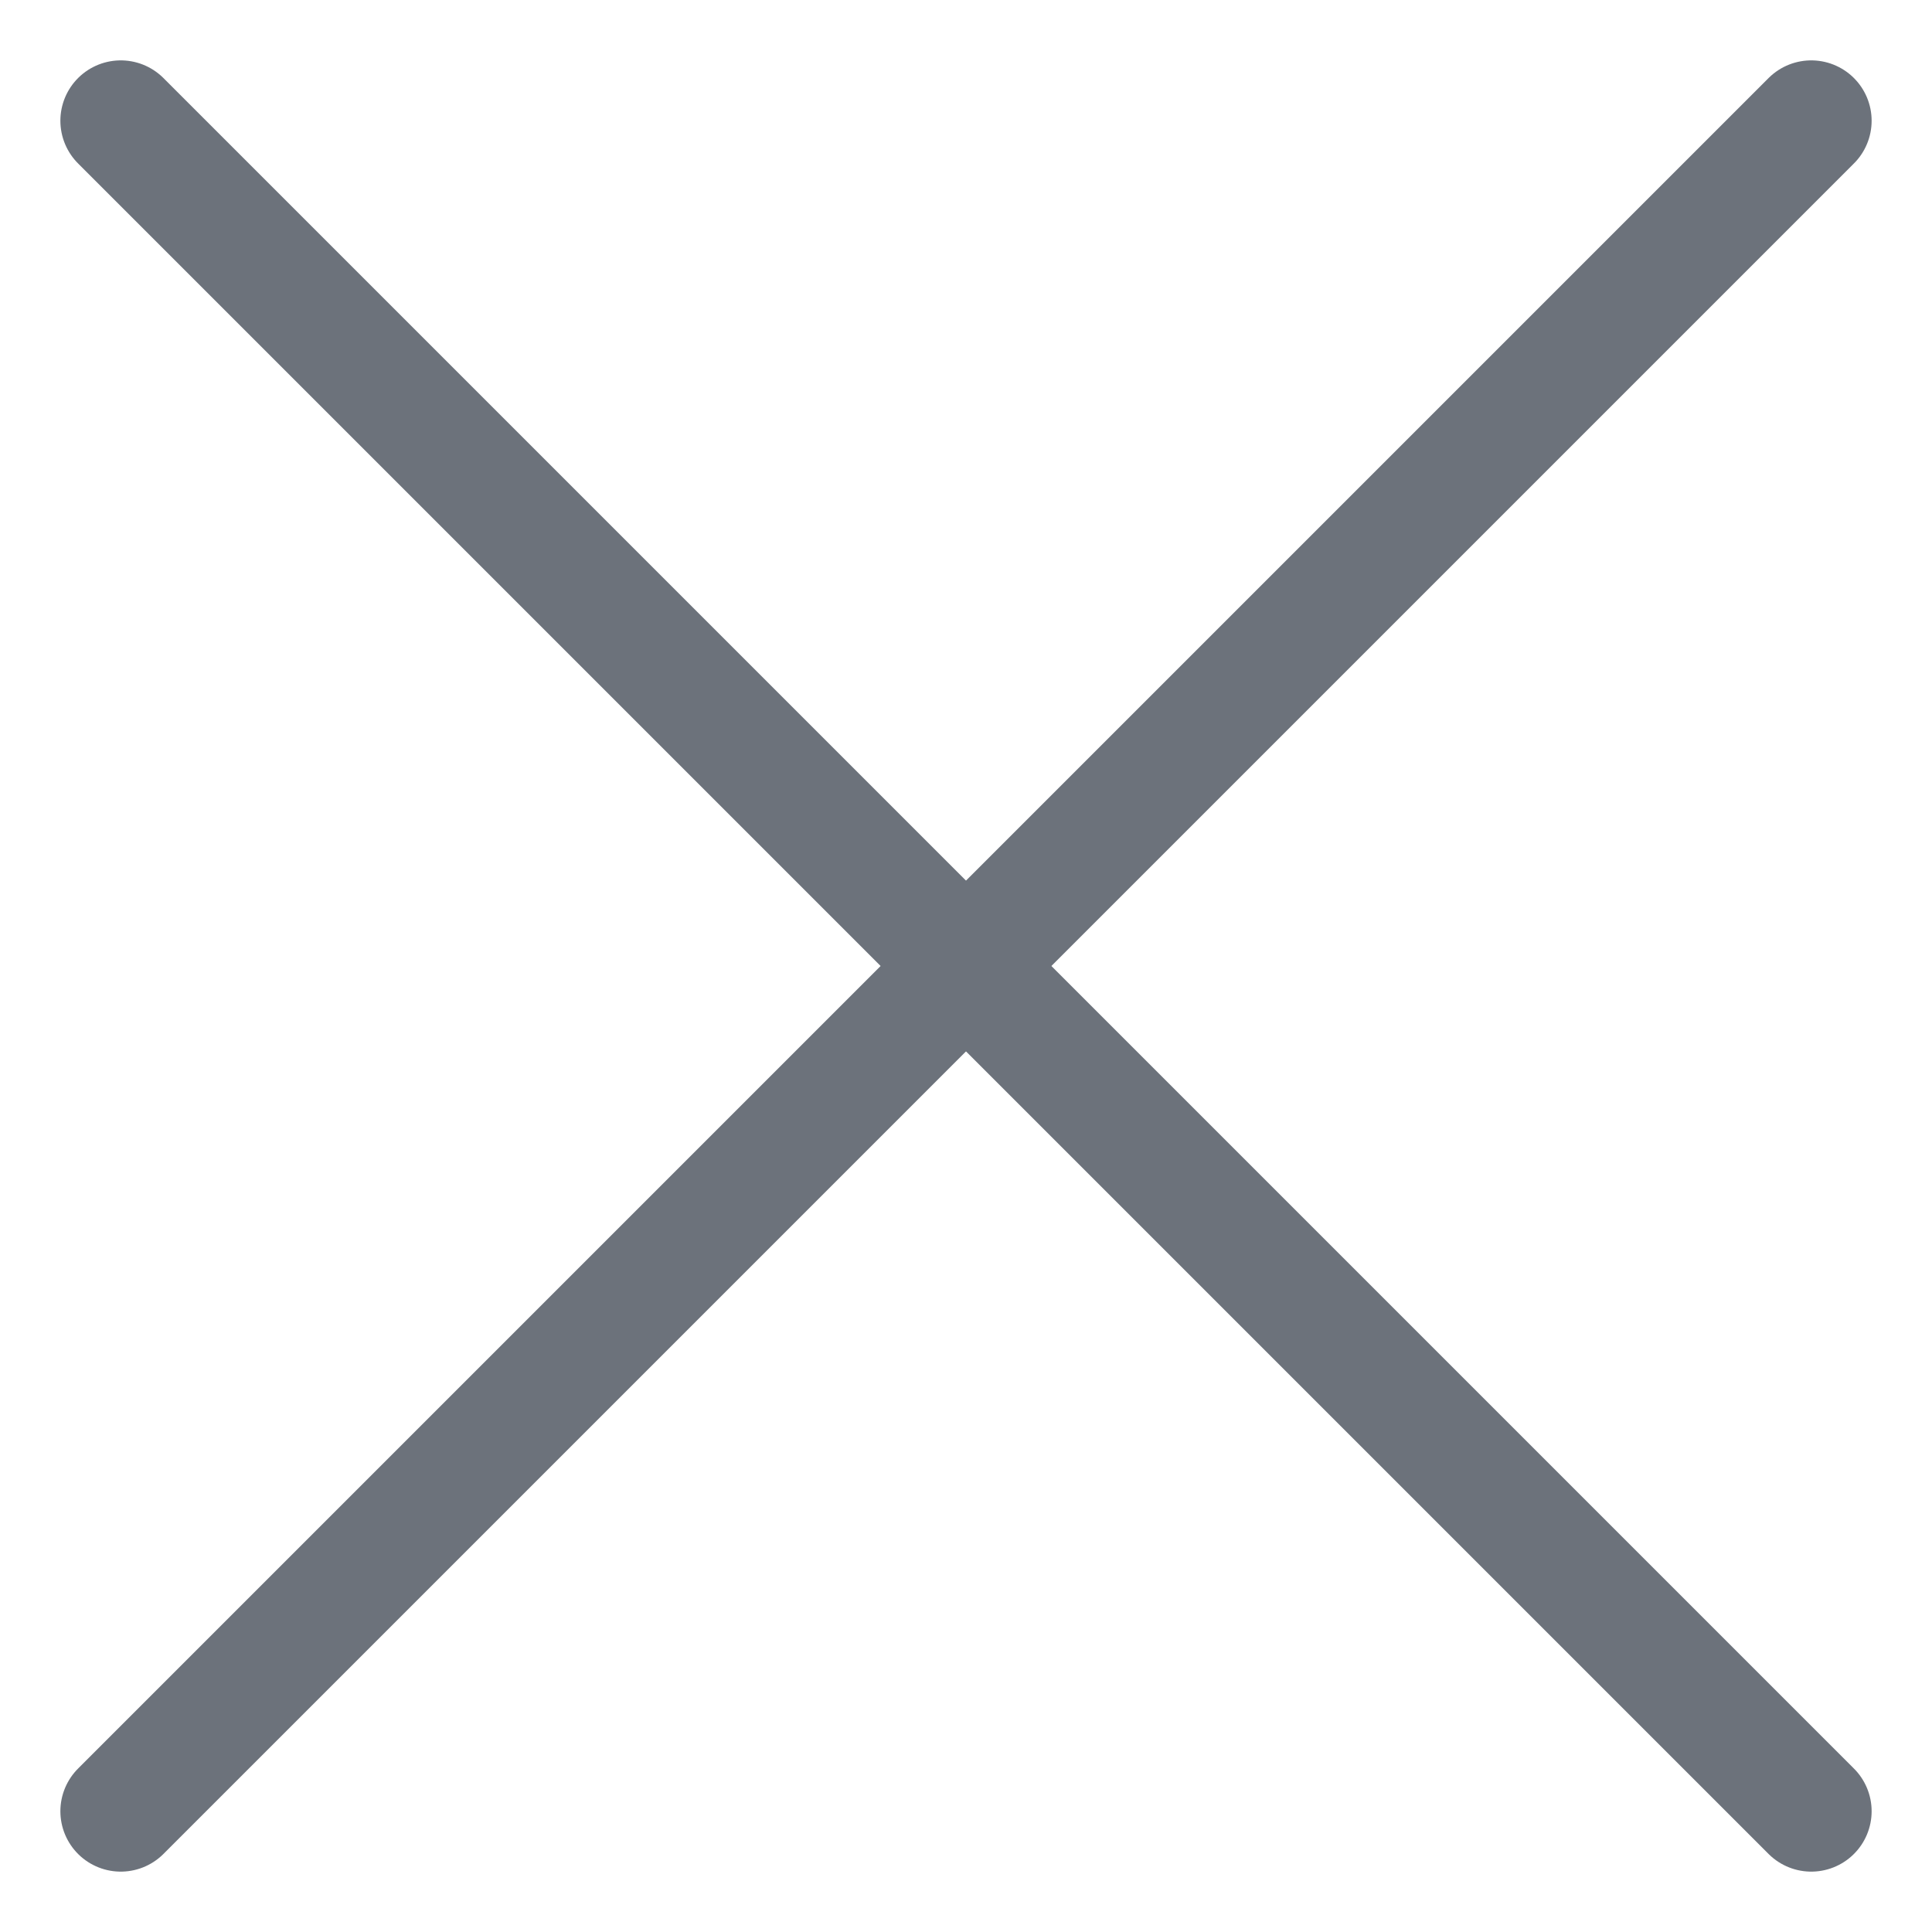
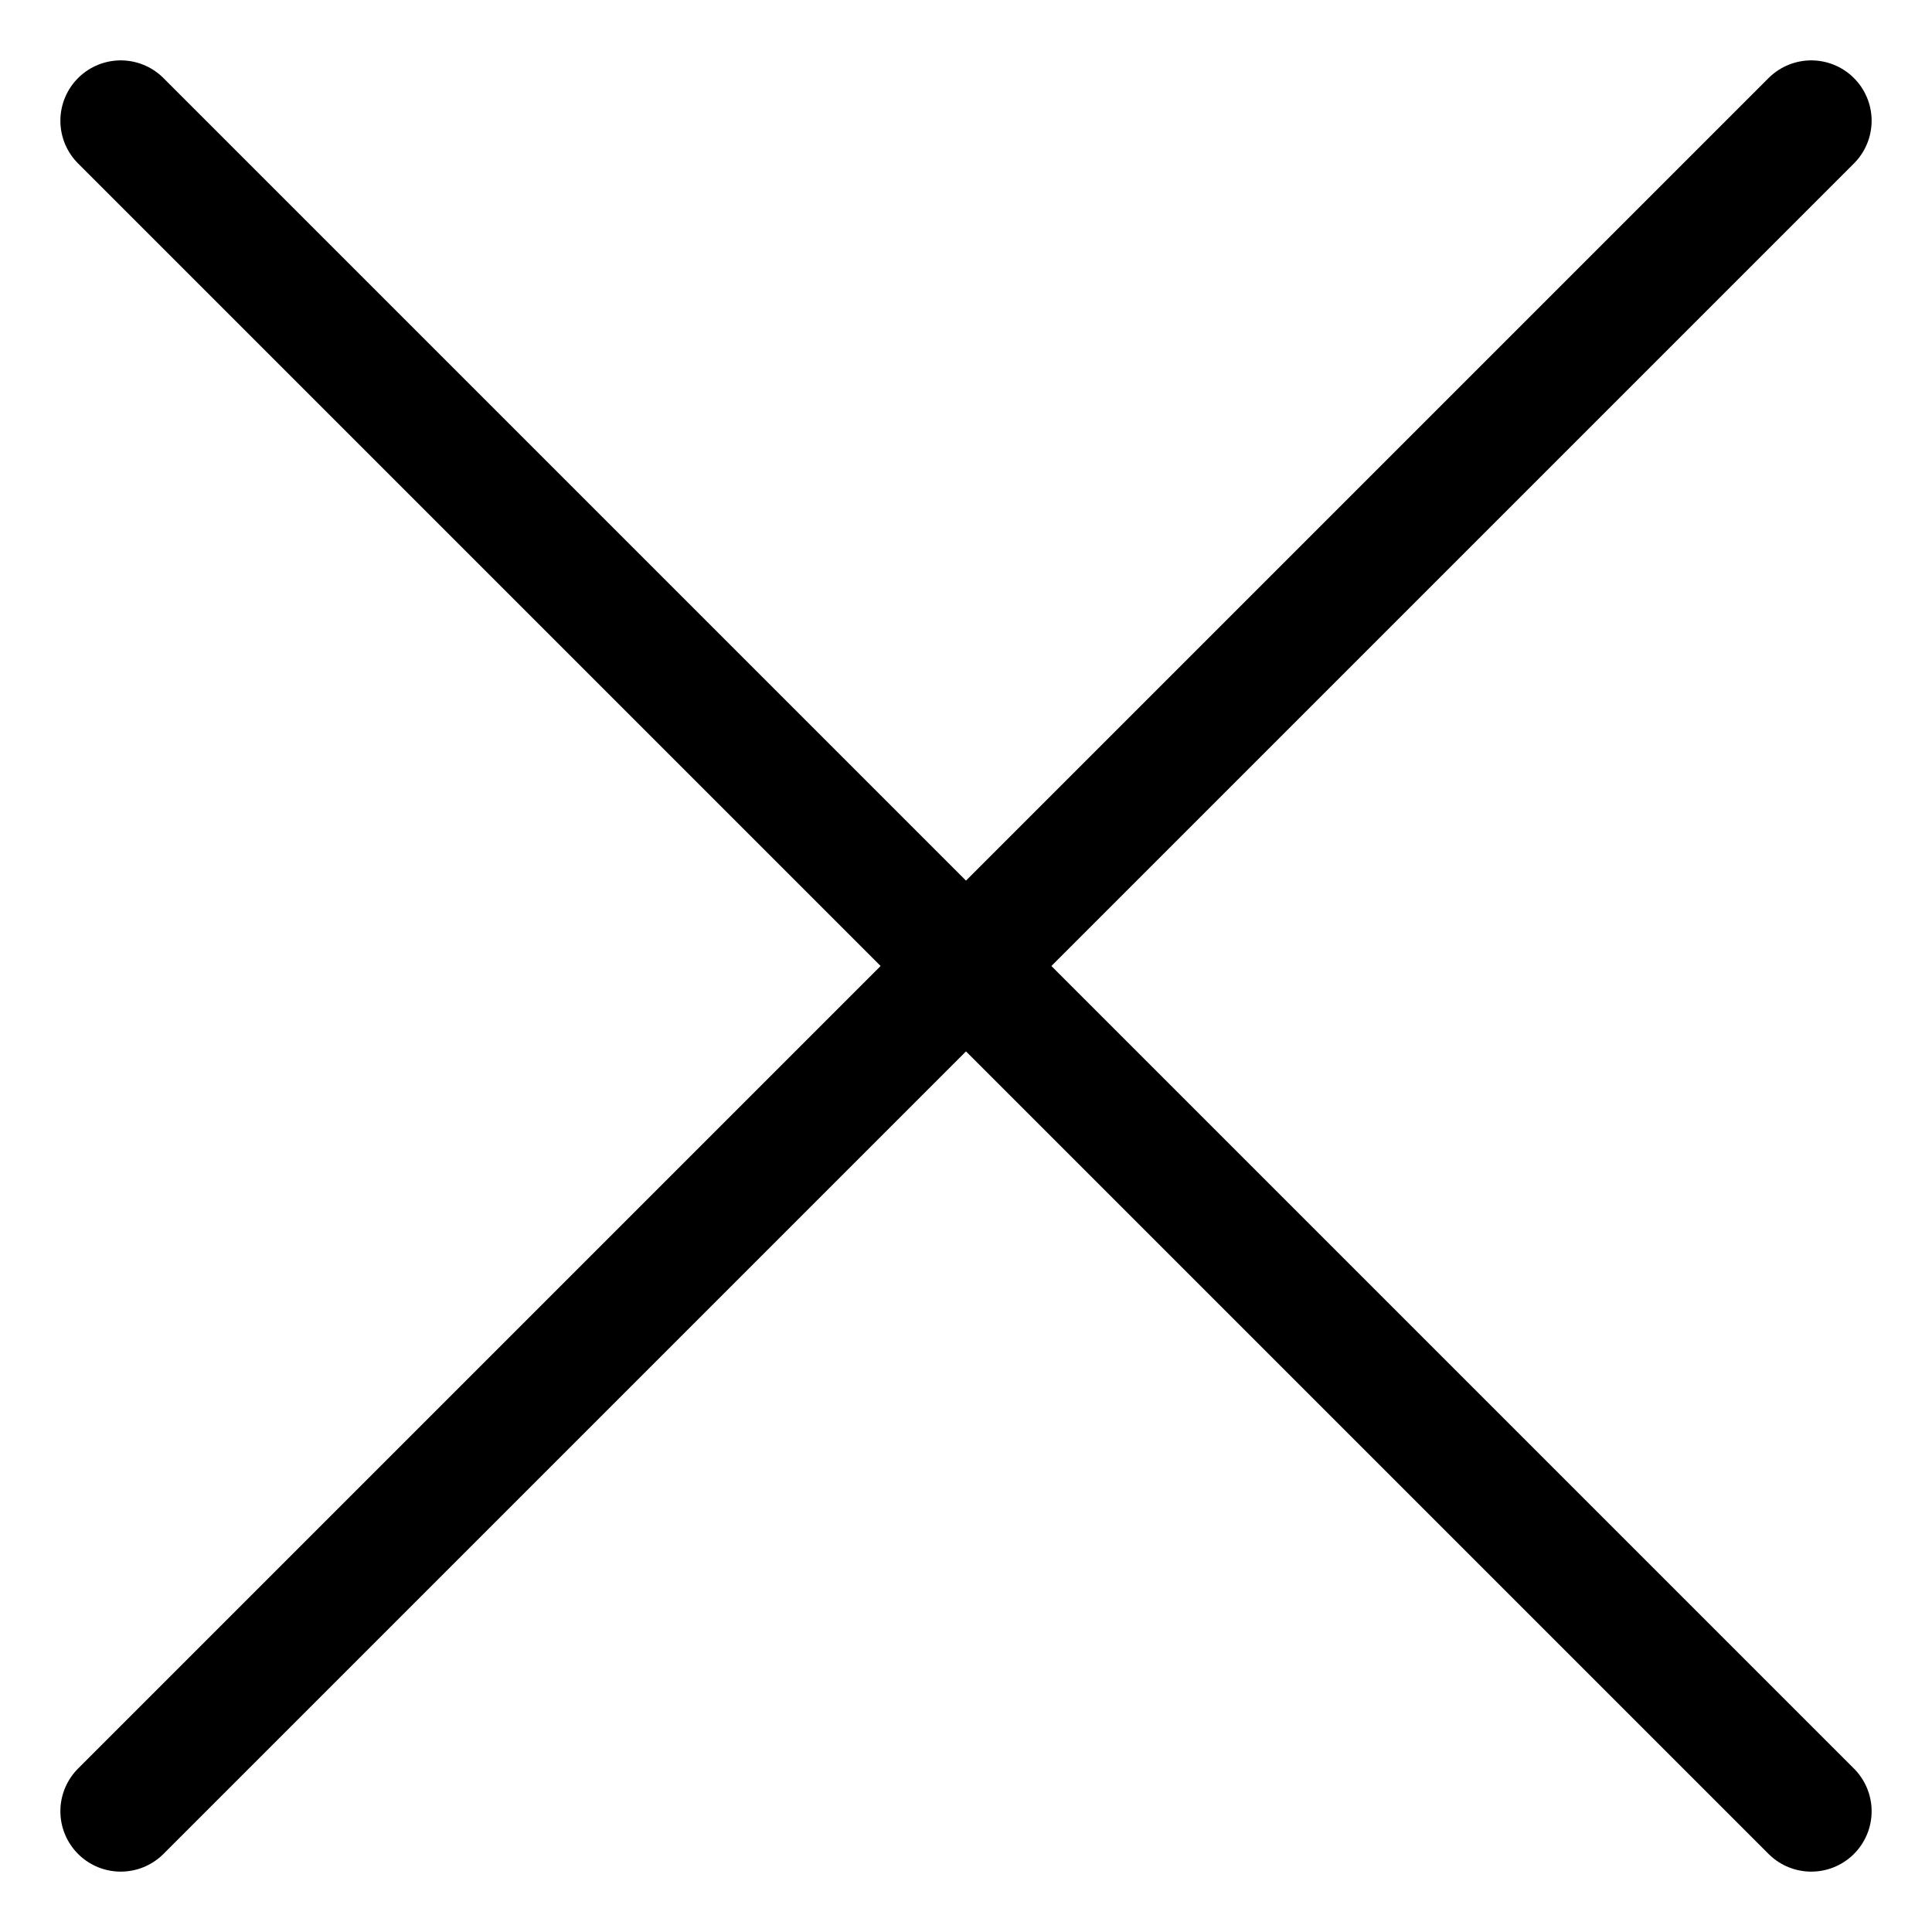
<svg xmlns="http://www.w3.org/2000/svg" width="16" height="16" viewBox="0 0 16 16" fill="none">
-   <path d="M15 1L1 15" stroke="#6C727B" stroke-linecap="round" stroke-linejoin="round" />
-   <path d="M1 1L15 15" stroke="#6C727B" stroke-linecap="round" stroke-linejoin="round" />
+   <path d="M15 1L1 15" stroke="currentColor" stroke-linecap="round" stroke-linejoin="round" />
+   <path d="M1 1L15 15" stroke="currentColor" stroke-linecap="round" stroke-linejoin="round" />
</svg>
